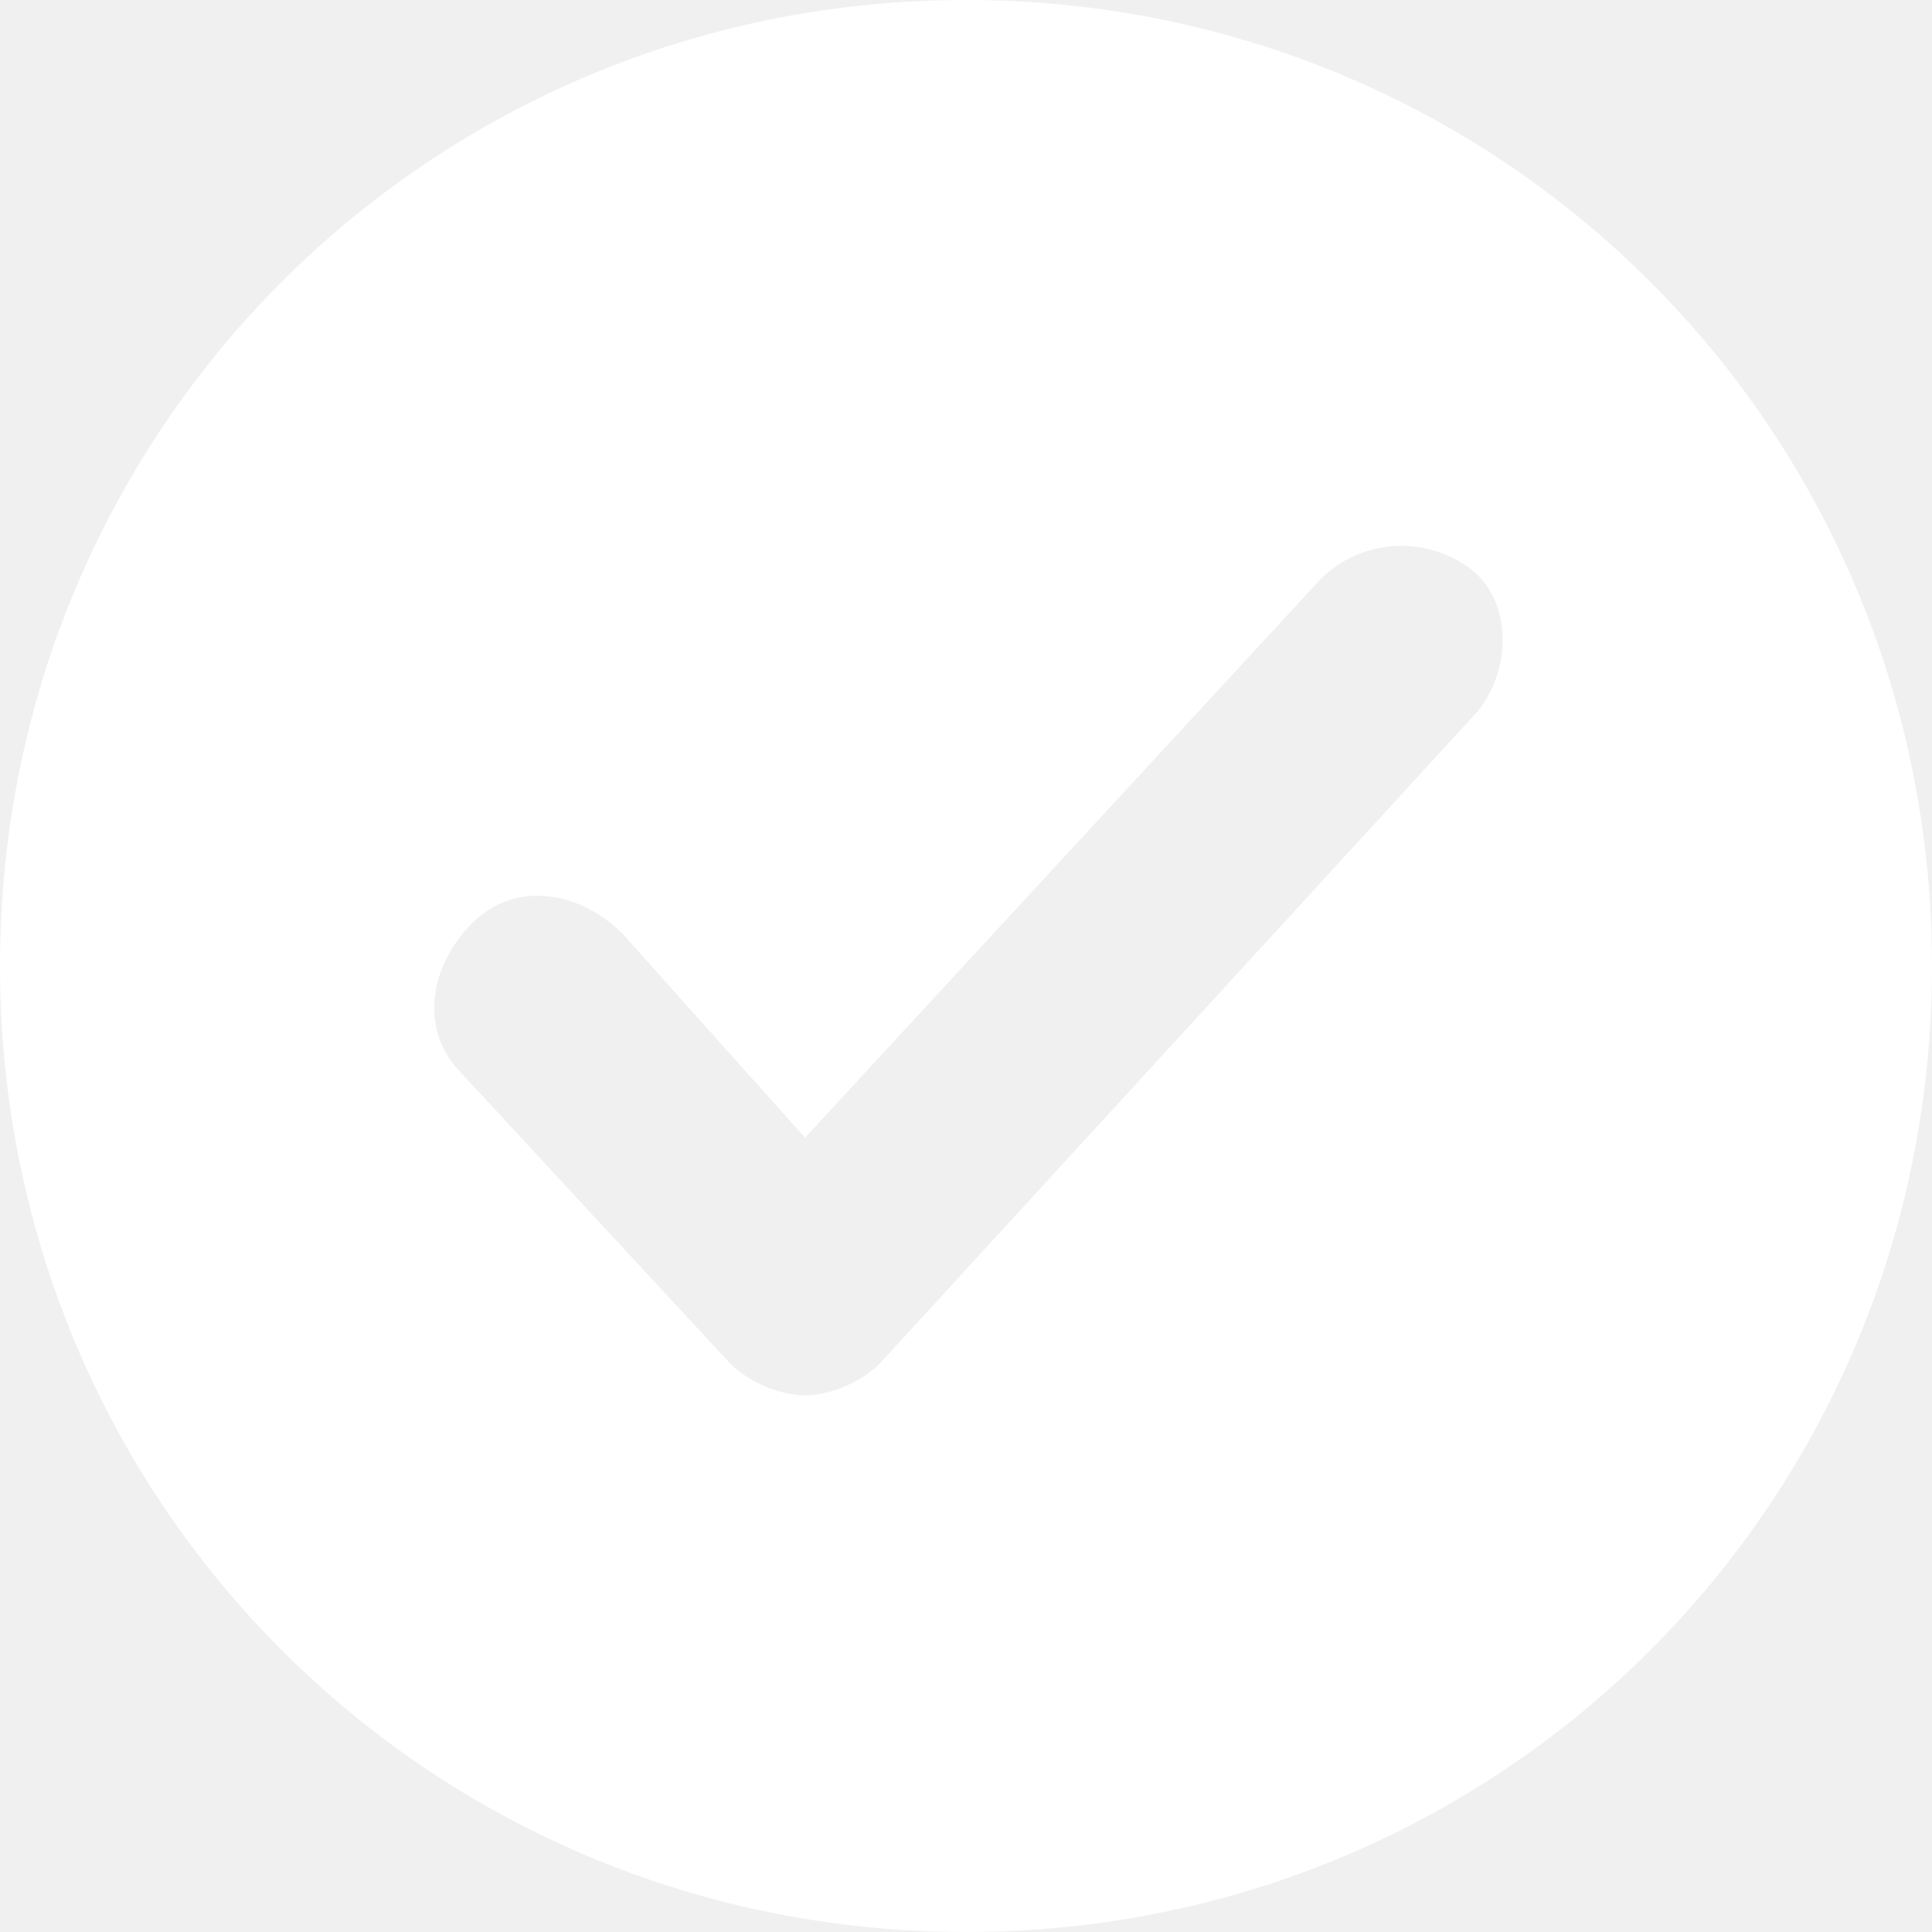
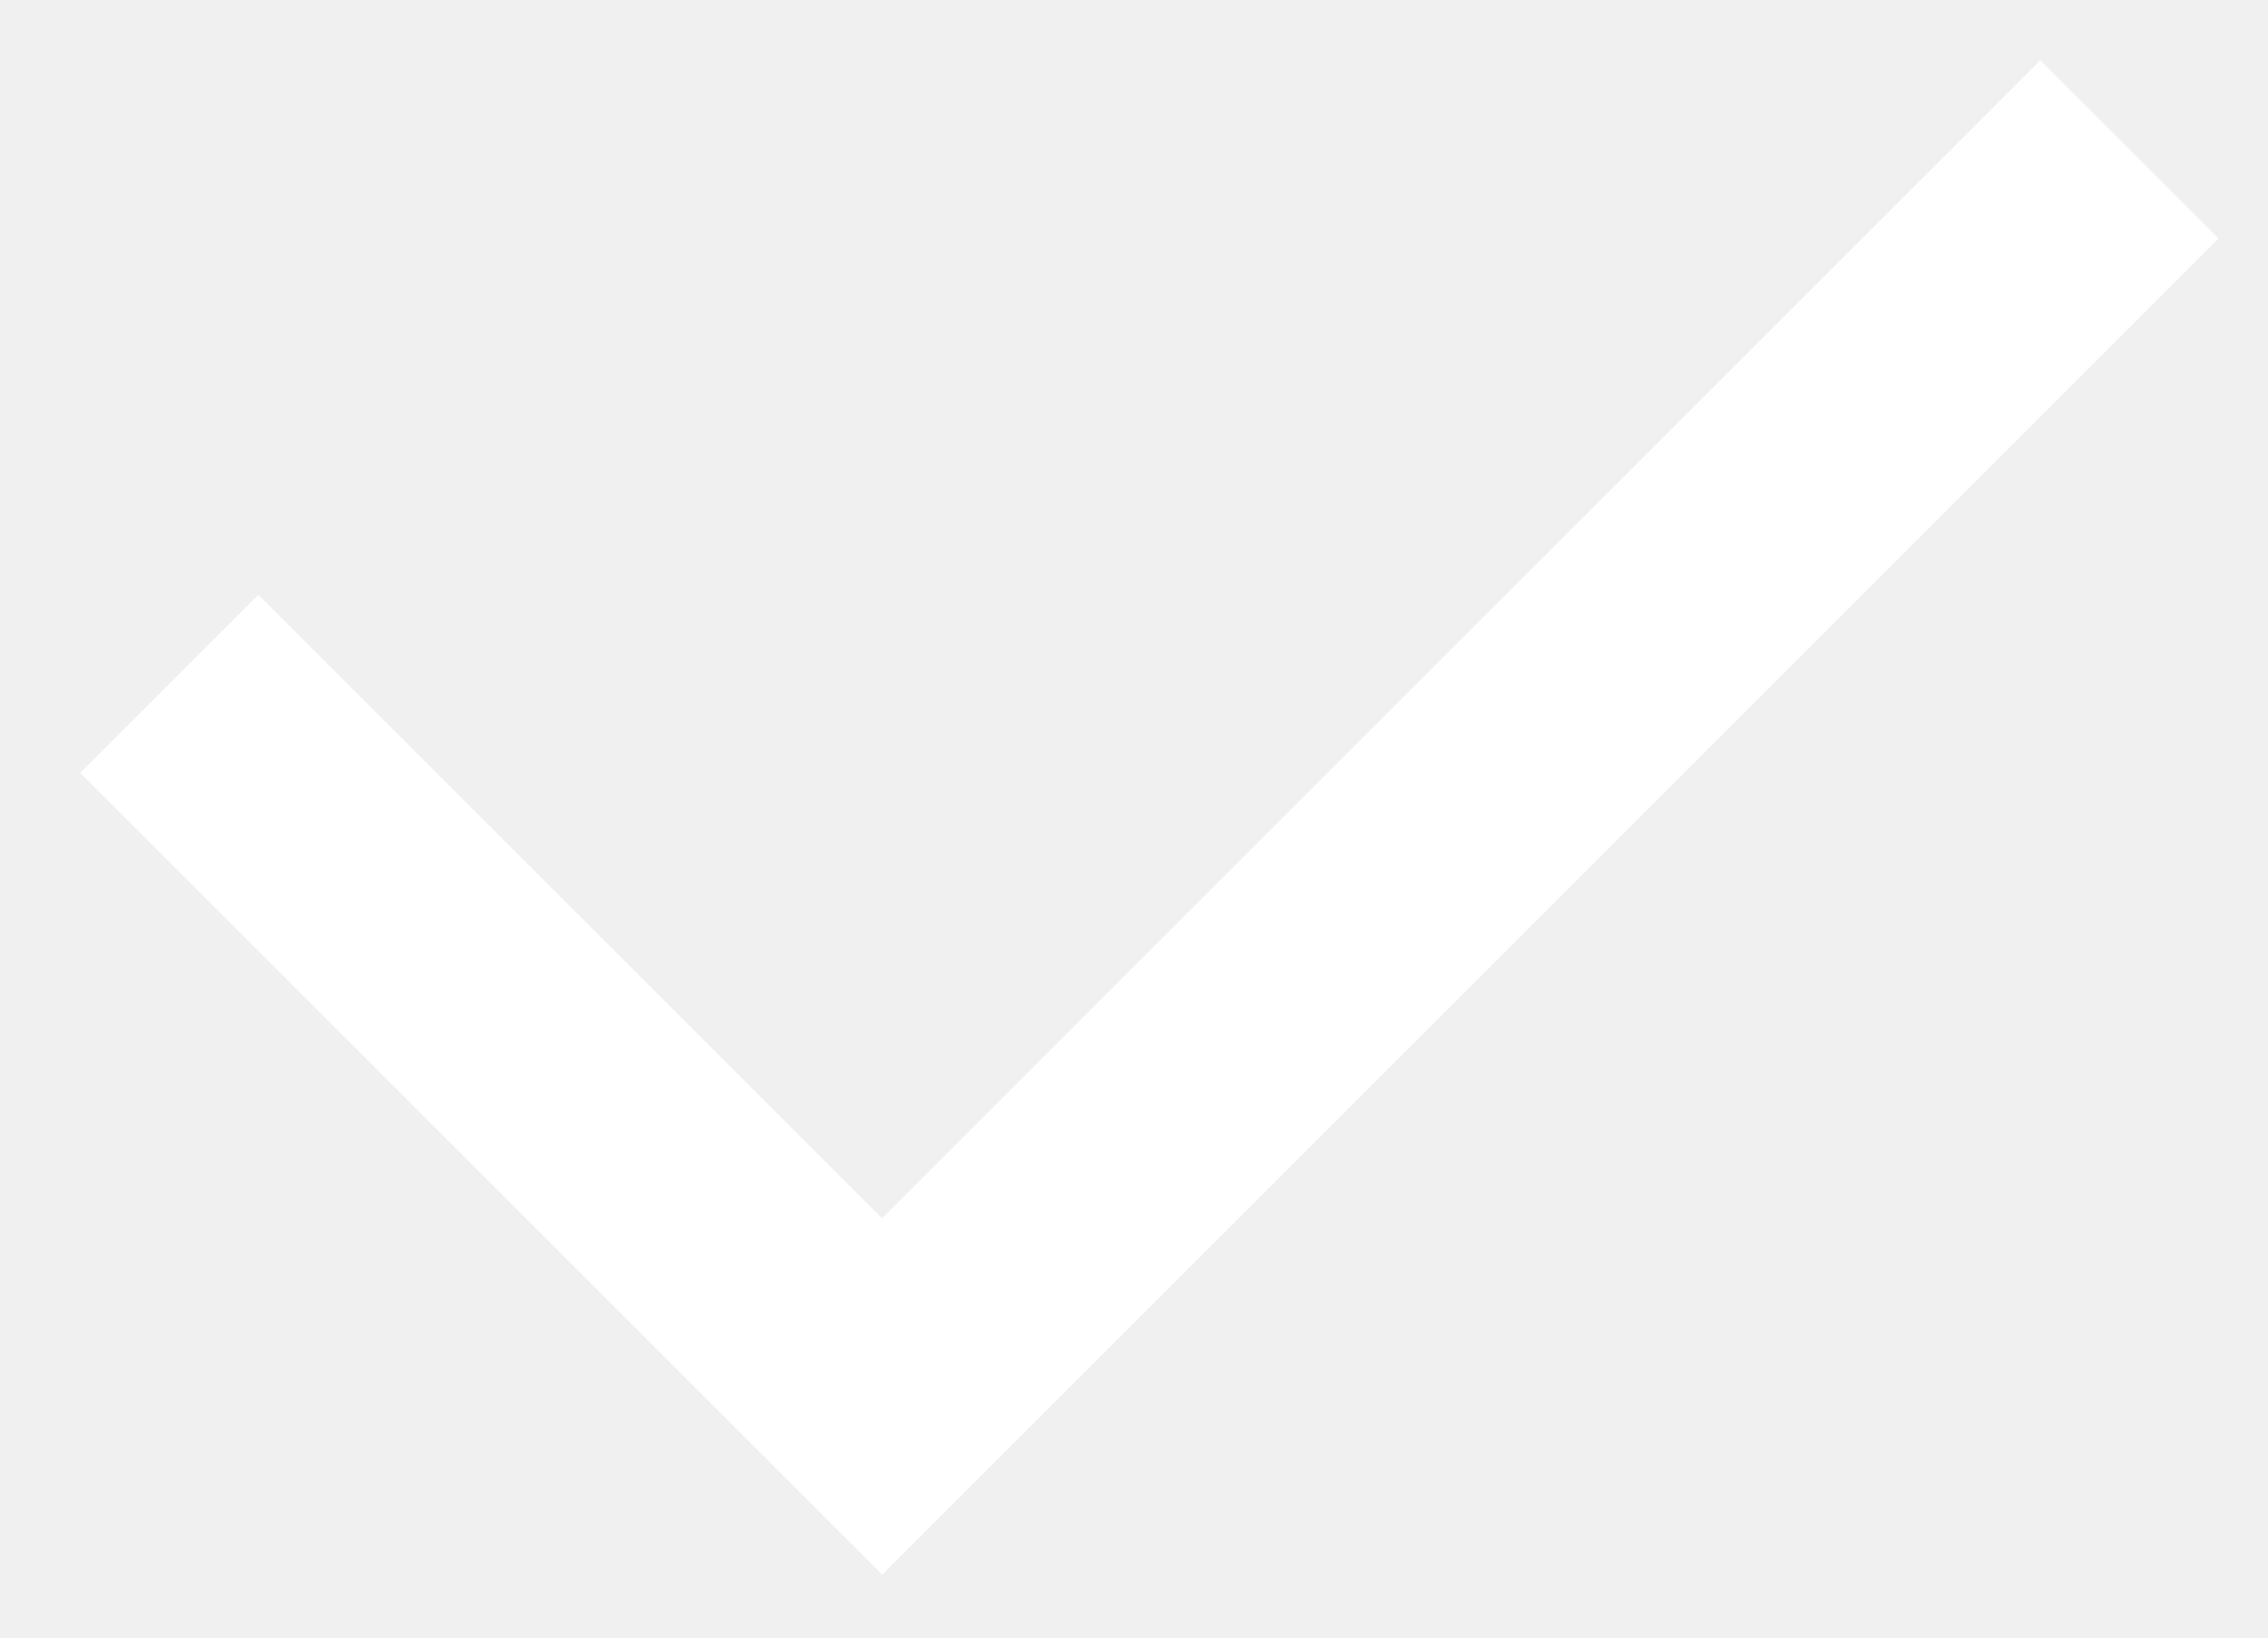
- <svg xmlns="http://www.w3.org/2000/svg" width="16" height="16" viewBox="0 0 16 16" fill="none">
-   <path d="M8 0C3.556 0 0 3.556 0 8C0 12.444 3.556 16 8 16C12.444 16 16 12.444 16 8C16 3.556 12.444 0 8 0ZM12.178 5.956L7.289 11.289C7.111 11.467 6.844 11.556 6.667 11.556C6.489 11.556 6.222 11.467 6.044 11.289L3.822 8.889C3.467 8.533 3.556 8 3.911 7.644C4.267 7.289 4.8 7.378 5.156 7.733L6.667 9.422L10.933 4.8C11.289 4.444 11.822 4.444 12.178 4.711C12.533 4.978 12.533 5.6 12.178 5.956Z" fill="white" />
+ <svg xmlns="http://www.w3.org/2000/svg" width="18" height="13" viewBox="0 0 18 13" fill="none">
+   <path d="M7.001 9.672L16.193 0.479L17.608 1.893L7.001 12.5L0.637 6.136L2.051 4.722L7.001 9.672Z" fill="white" />
</svg>
